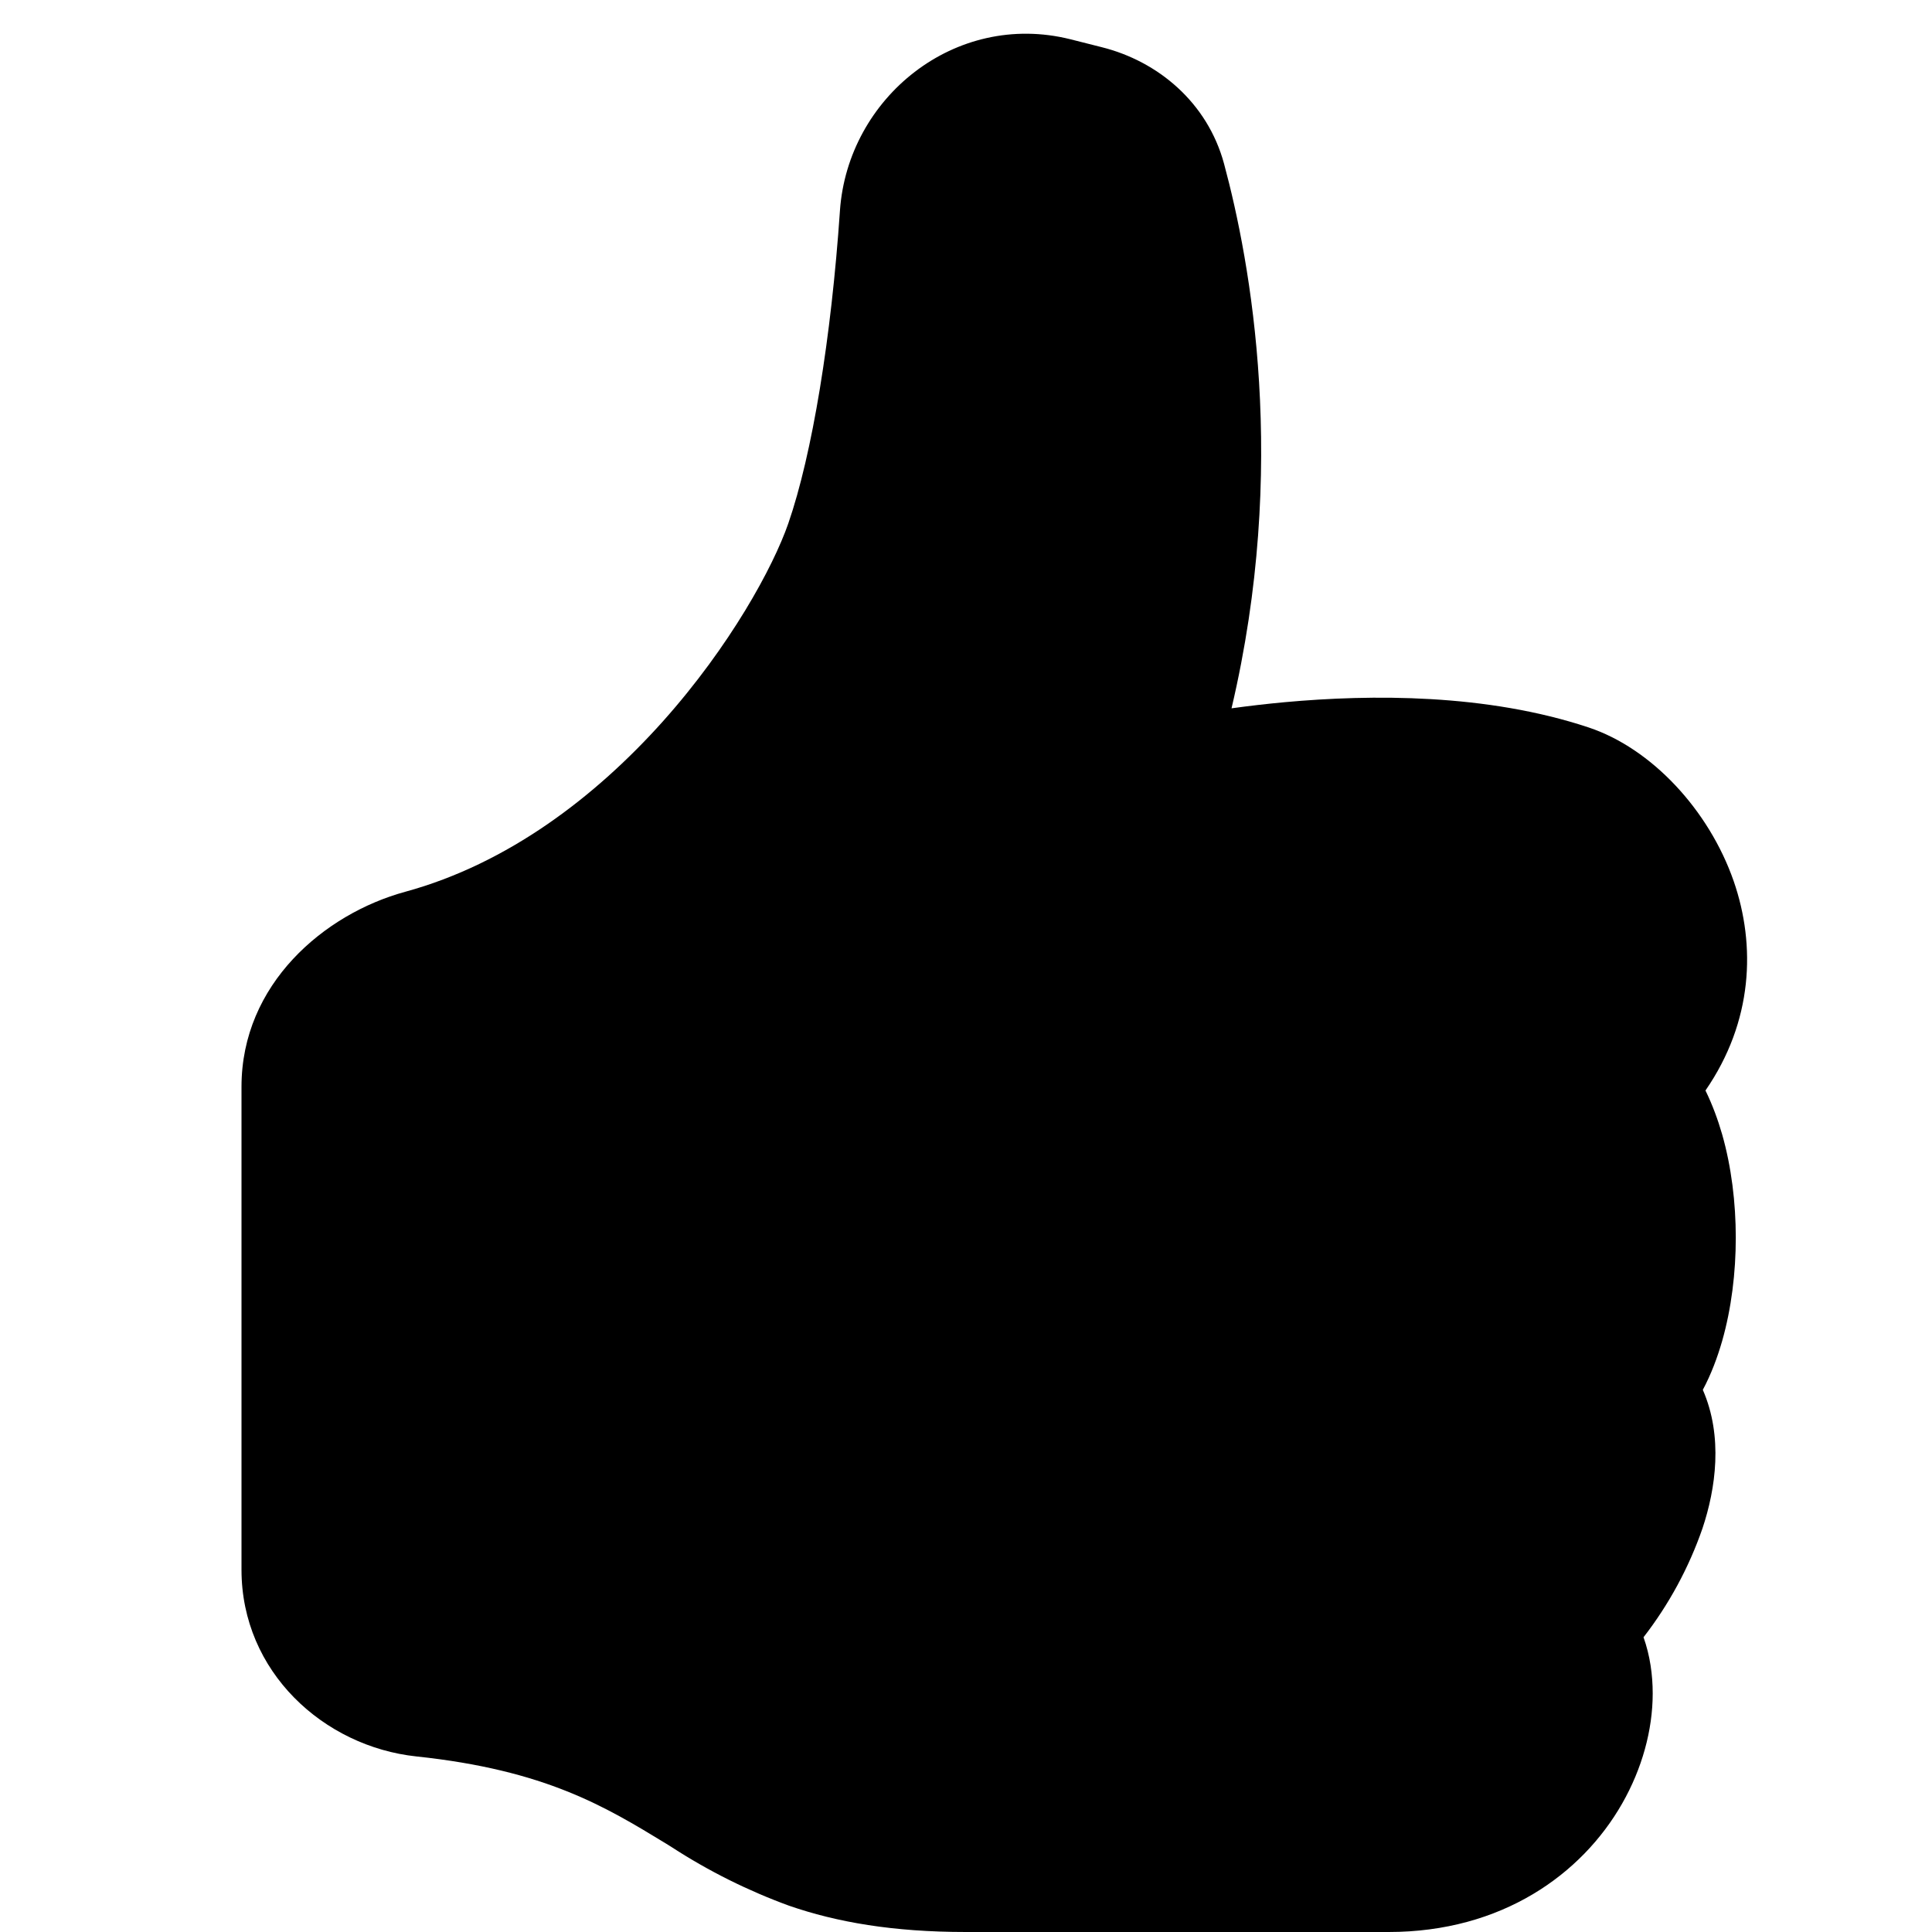
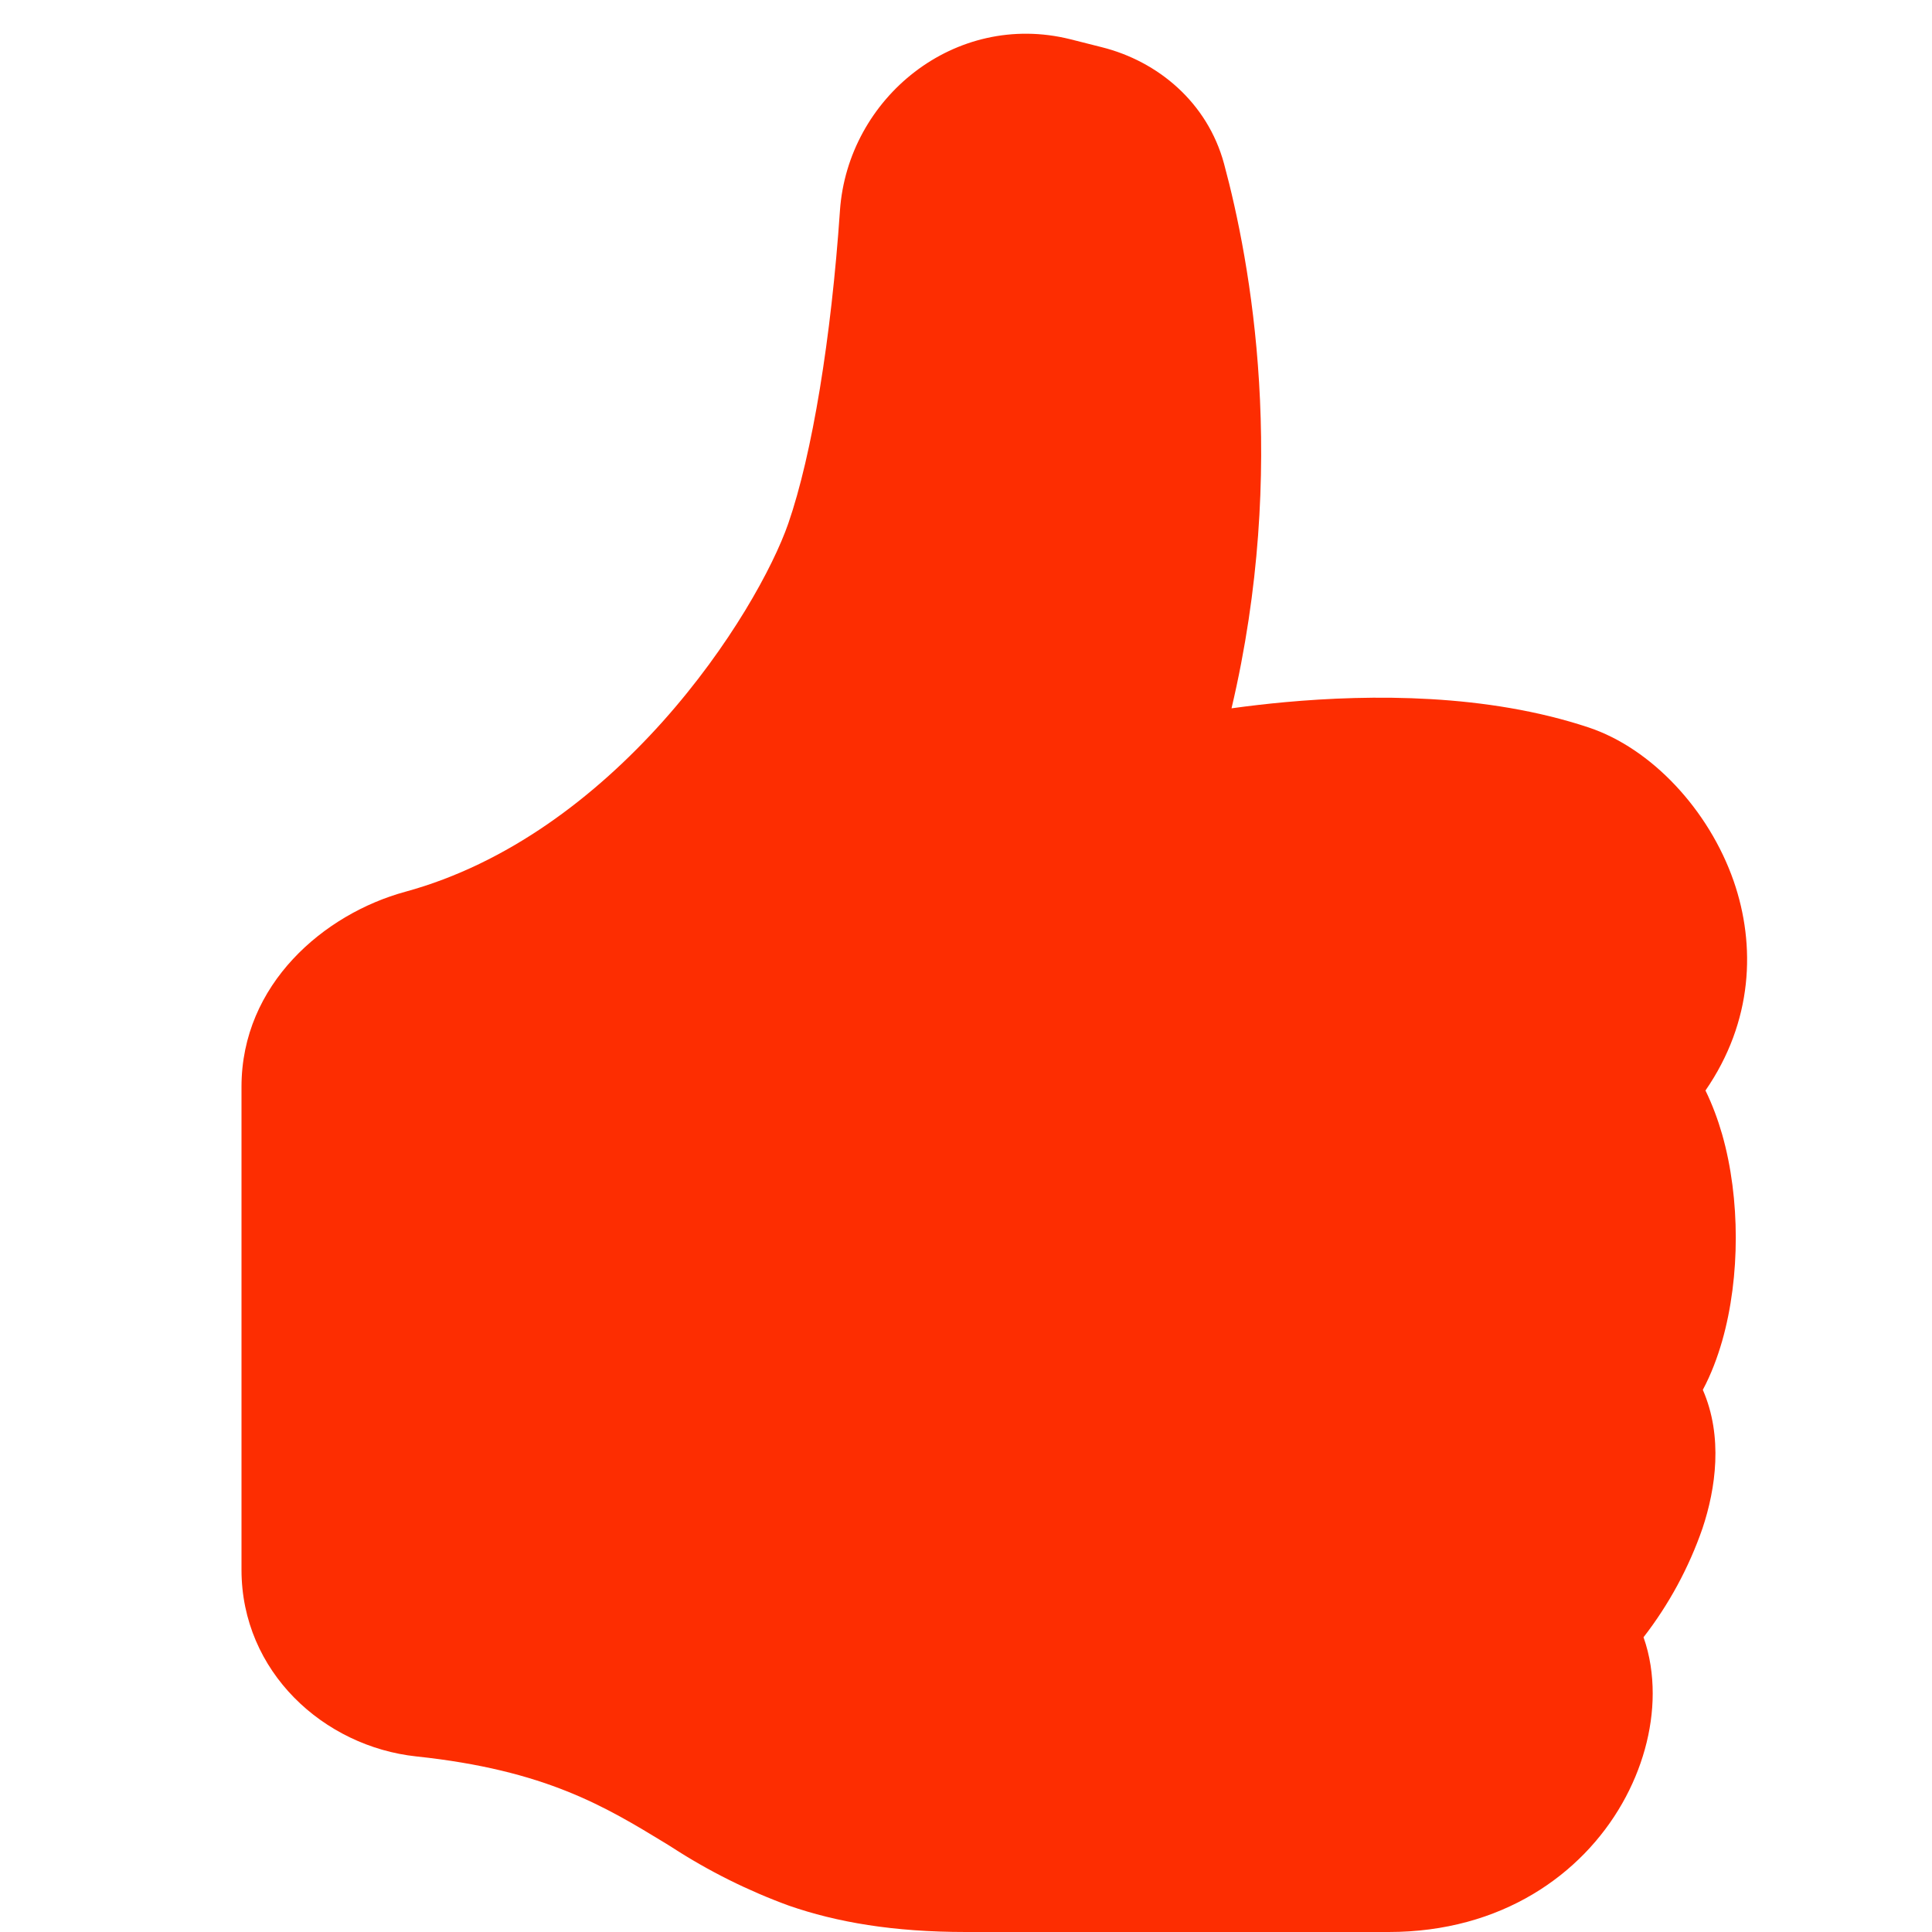
- <svg xmlns="http://www.w3.org/2000/svg" width="16" height="16" fill="currentColor" class="bi bi-hand-thumbs-up-fill" viewBox="0 0 16 16">
+ <svg xmlns="http://www.w3.org/2000/svg" width="16" height="16" fill="#fd2d01" class="bi bi-hand-thumbs-up-fill" viewBox="0 0 16 16">
  <path d="M6.956 1.745C7.021.81 7.908.087 8.864.325l.261.066c.463.116.874.456 1.012.965.22.816.533 2.511.062 4.51a9.84 9.84 0 0 1 .443-.051c.713-.065 1.669-.072 2.516.21.518.173.994.681 1.2 1.273.184.532.16 1.162-.234 1.733.058.119.103.242.138.363.077.27.113.567.113.856 0 .289-.036.586-.113.856-.039.135-.09.273-.16.404.169.387.107.819-.003 1.148a3.163 3.163 0 0 1-.488.901c.054.152.076.312.076.465 0 .305-.089.625-.253.912C13.1 15.522 12.437 16 11.5 16H8c-.605 0-1.07-.081-1.466-.218a4.82 4.82 0 0 1-.97-.484l-.048-.03c-.504-.307-.999-.609-2.068-.722C2.682 14.464 2 13.846 2 13V9c0-.85.685-1.432 1.357-1.615.849-.232 1.574-.787 2.132-1.41.56-.627.914-1.28 1.039-1.639.199-.575.356-1.539.428-2.59z" />
</svg>
